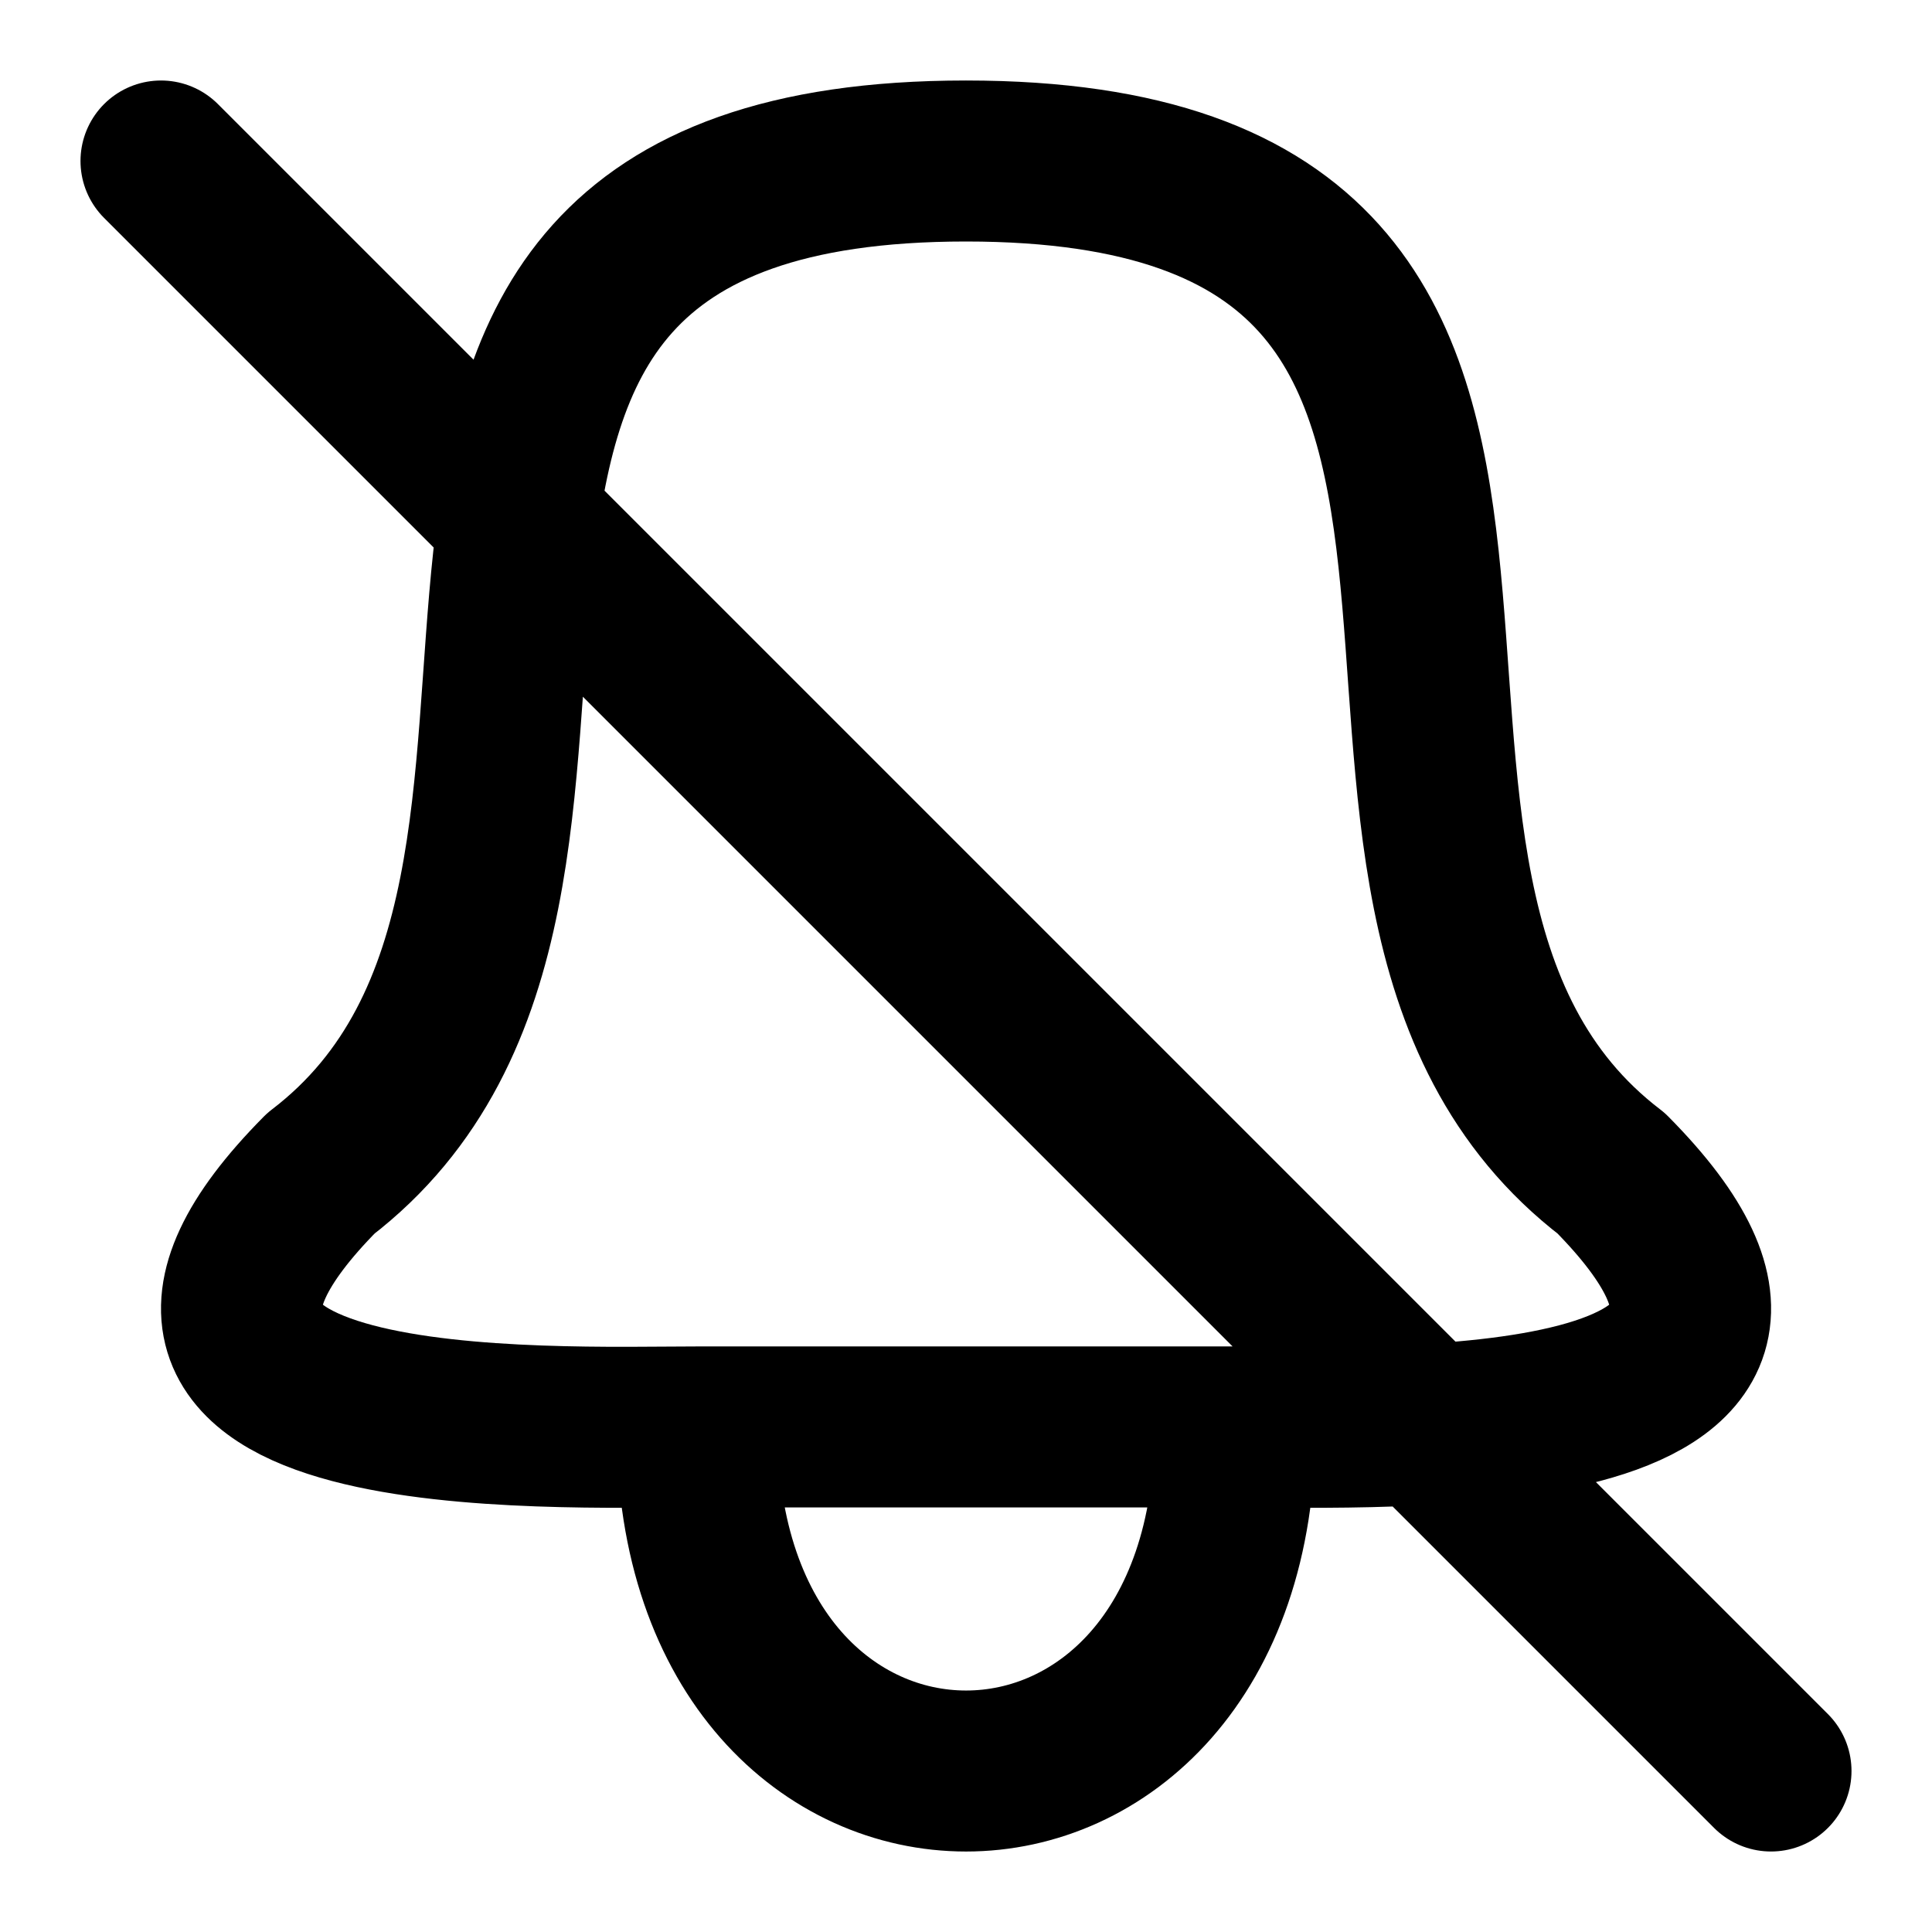
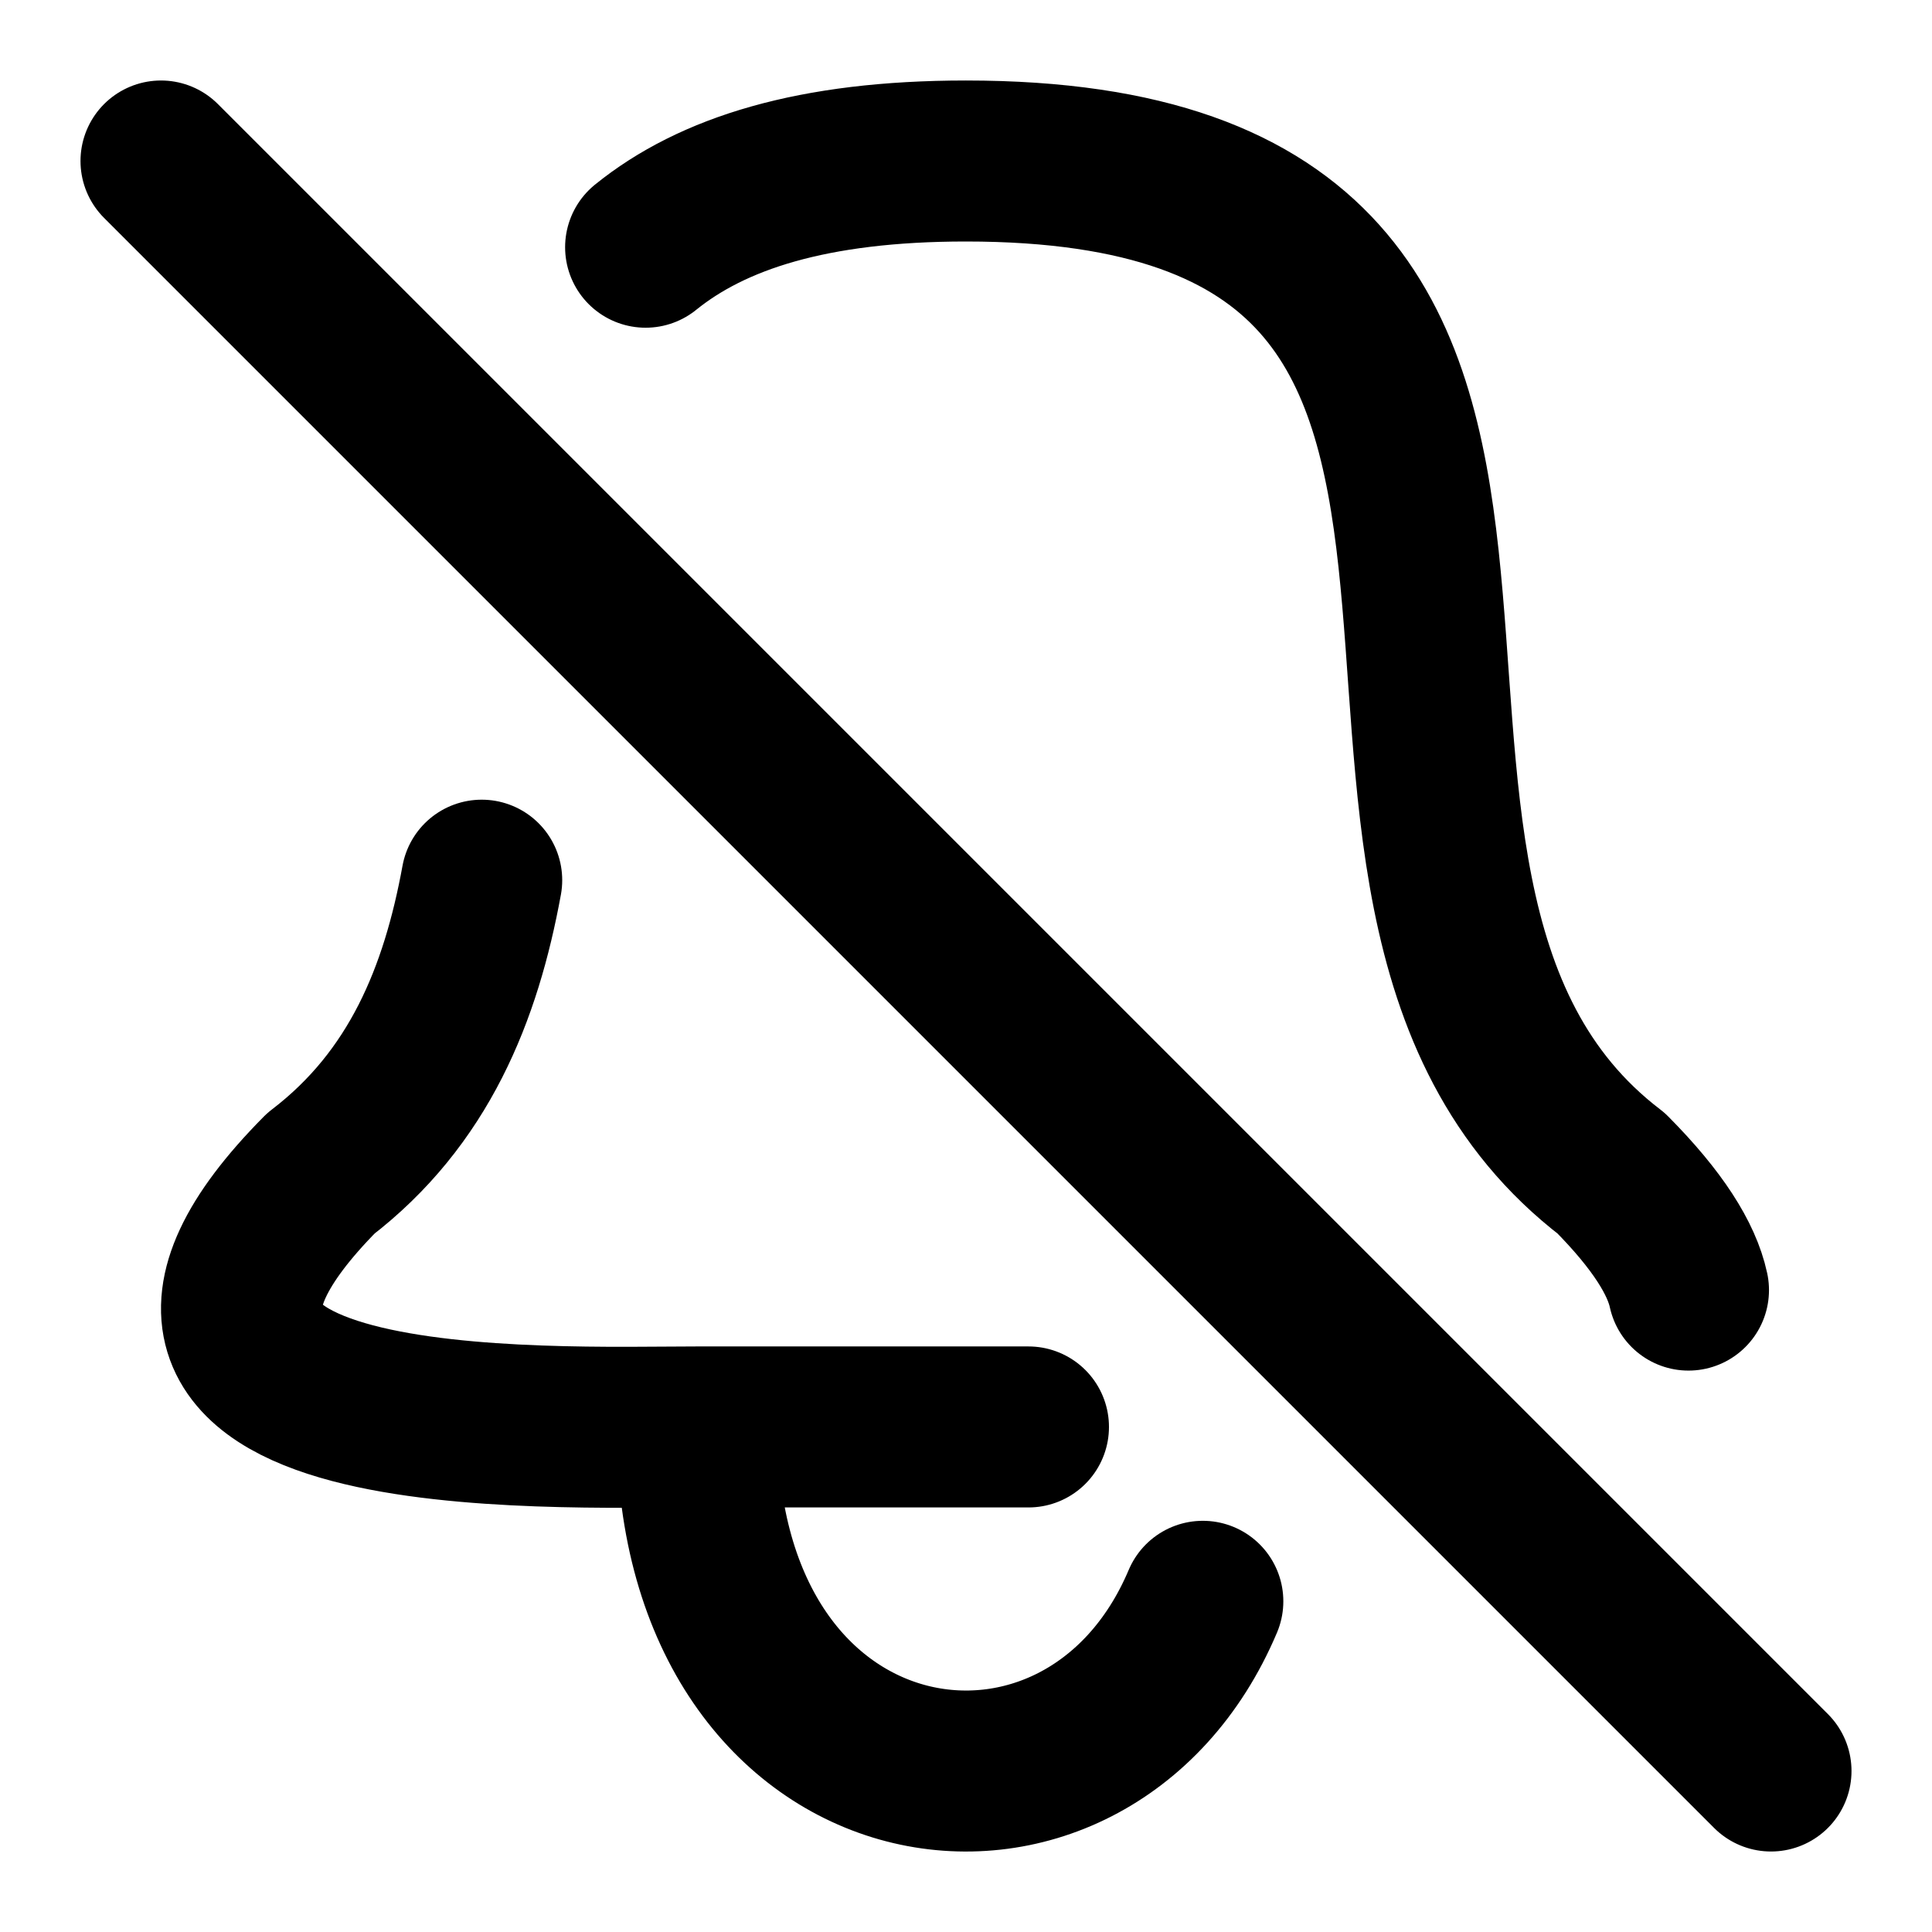
<svg xmlns="http://www.w3.org/2000/svg" width="24" height="24" viewBox="0 0 24 24" fill="none" stroke="currentColor" stroke-width="2" stroke-linecap="round" stroke-linejoin="round">
-   <path d="M15.34 17.726H8.659m6.683 0c0 5.699-6.683 5.699-6.683 0m6.683 0c1.801 0 8.053.263 4.674-3.15C15.32 10.986 21 2 11.999 2s-3.318 8.986-8.013 12.576c-3.38 3.412 2.869 3.15 4.672 3.15M2 2l20 20" />
+   <path d="M12.776 17.726H8.659c0 4.851 4.842 5.573 6.283 2.166m6.033-3.866c-.084-.389-.38-.866-.959-1.45C15.32 10.986 21 2 11.999 2c-1.904 0-3.152.402-3.979 1.071m-2.036 7.863c-.258 1.41-.777 2.708-1.998 3.642-3.38 3.412 2.869 3.15 4.672 3.15M2 2l20 20" />
</svg>
